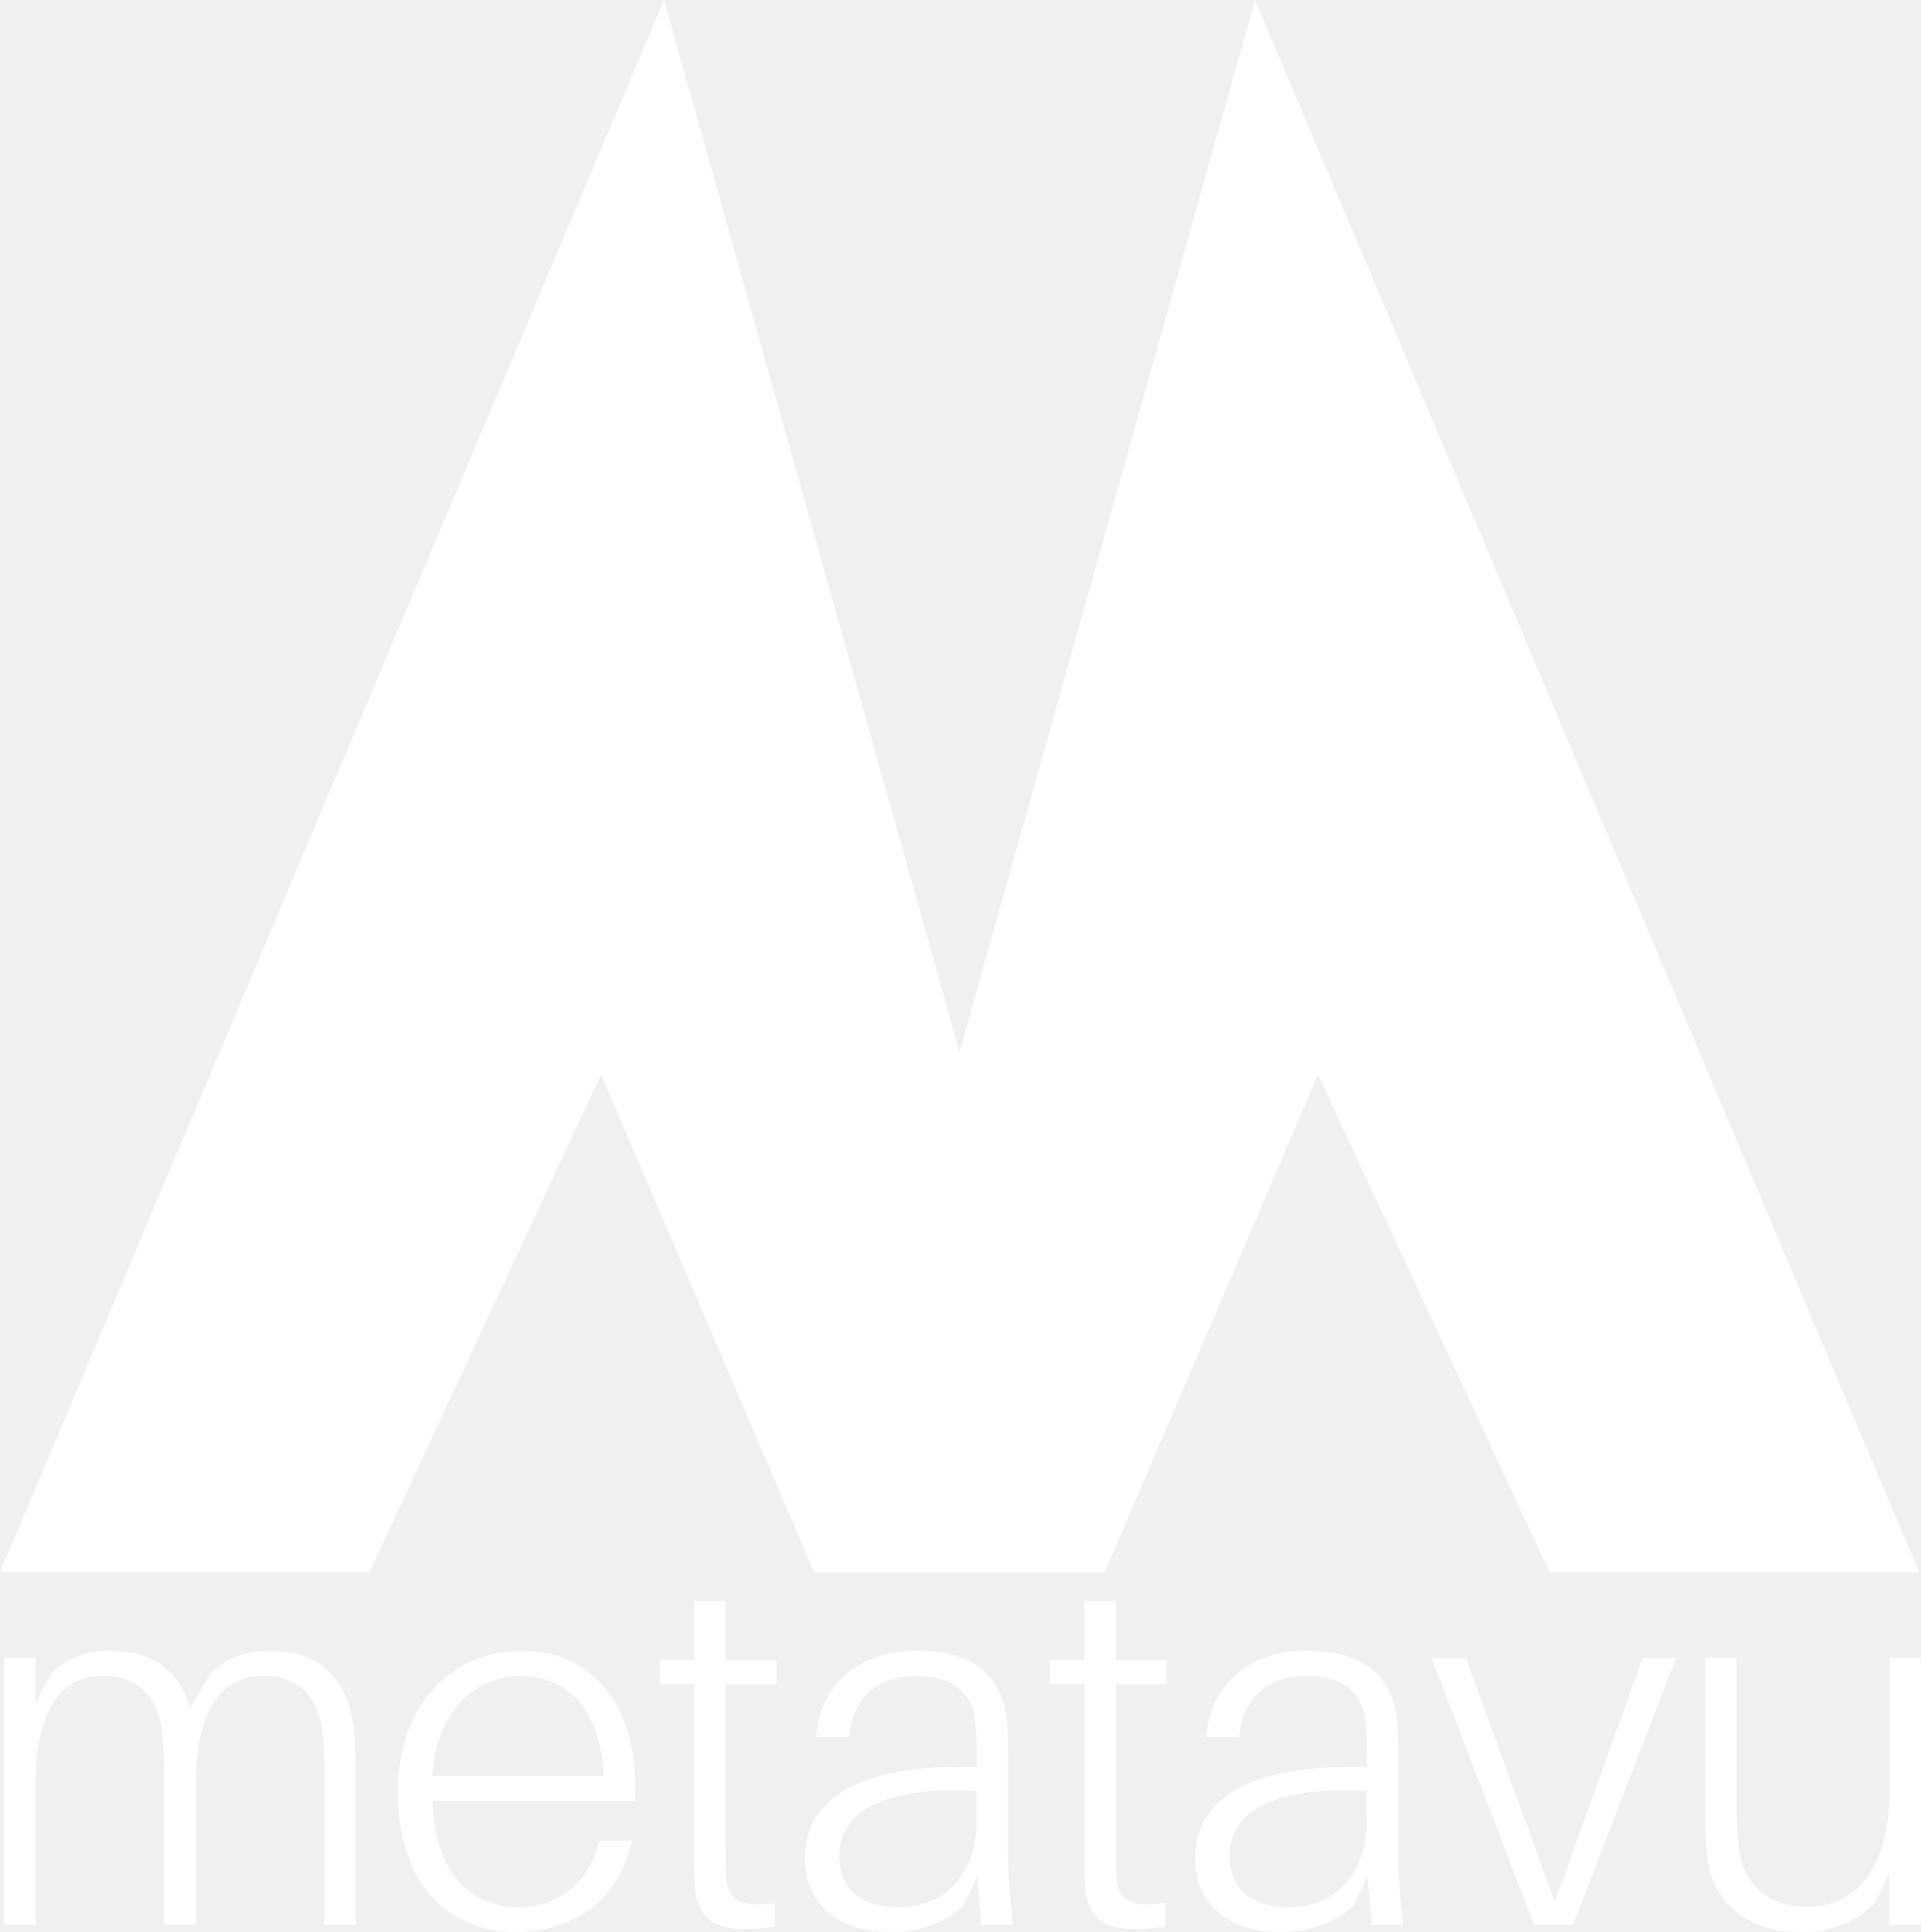
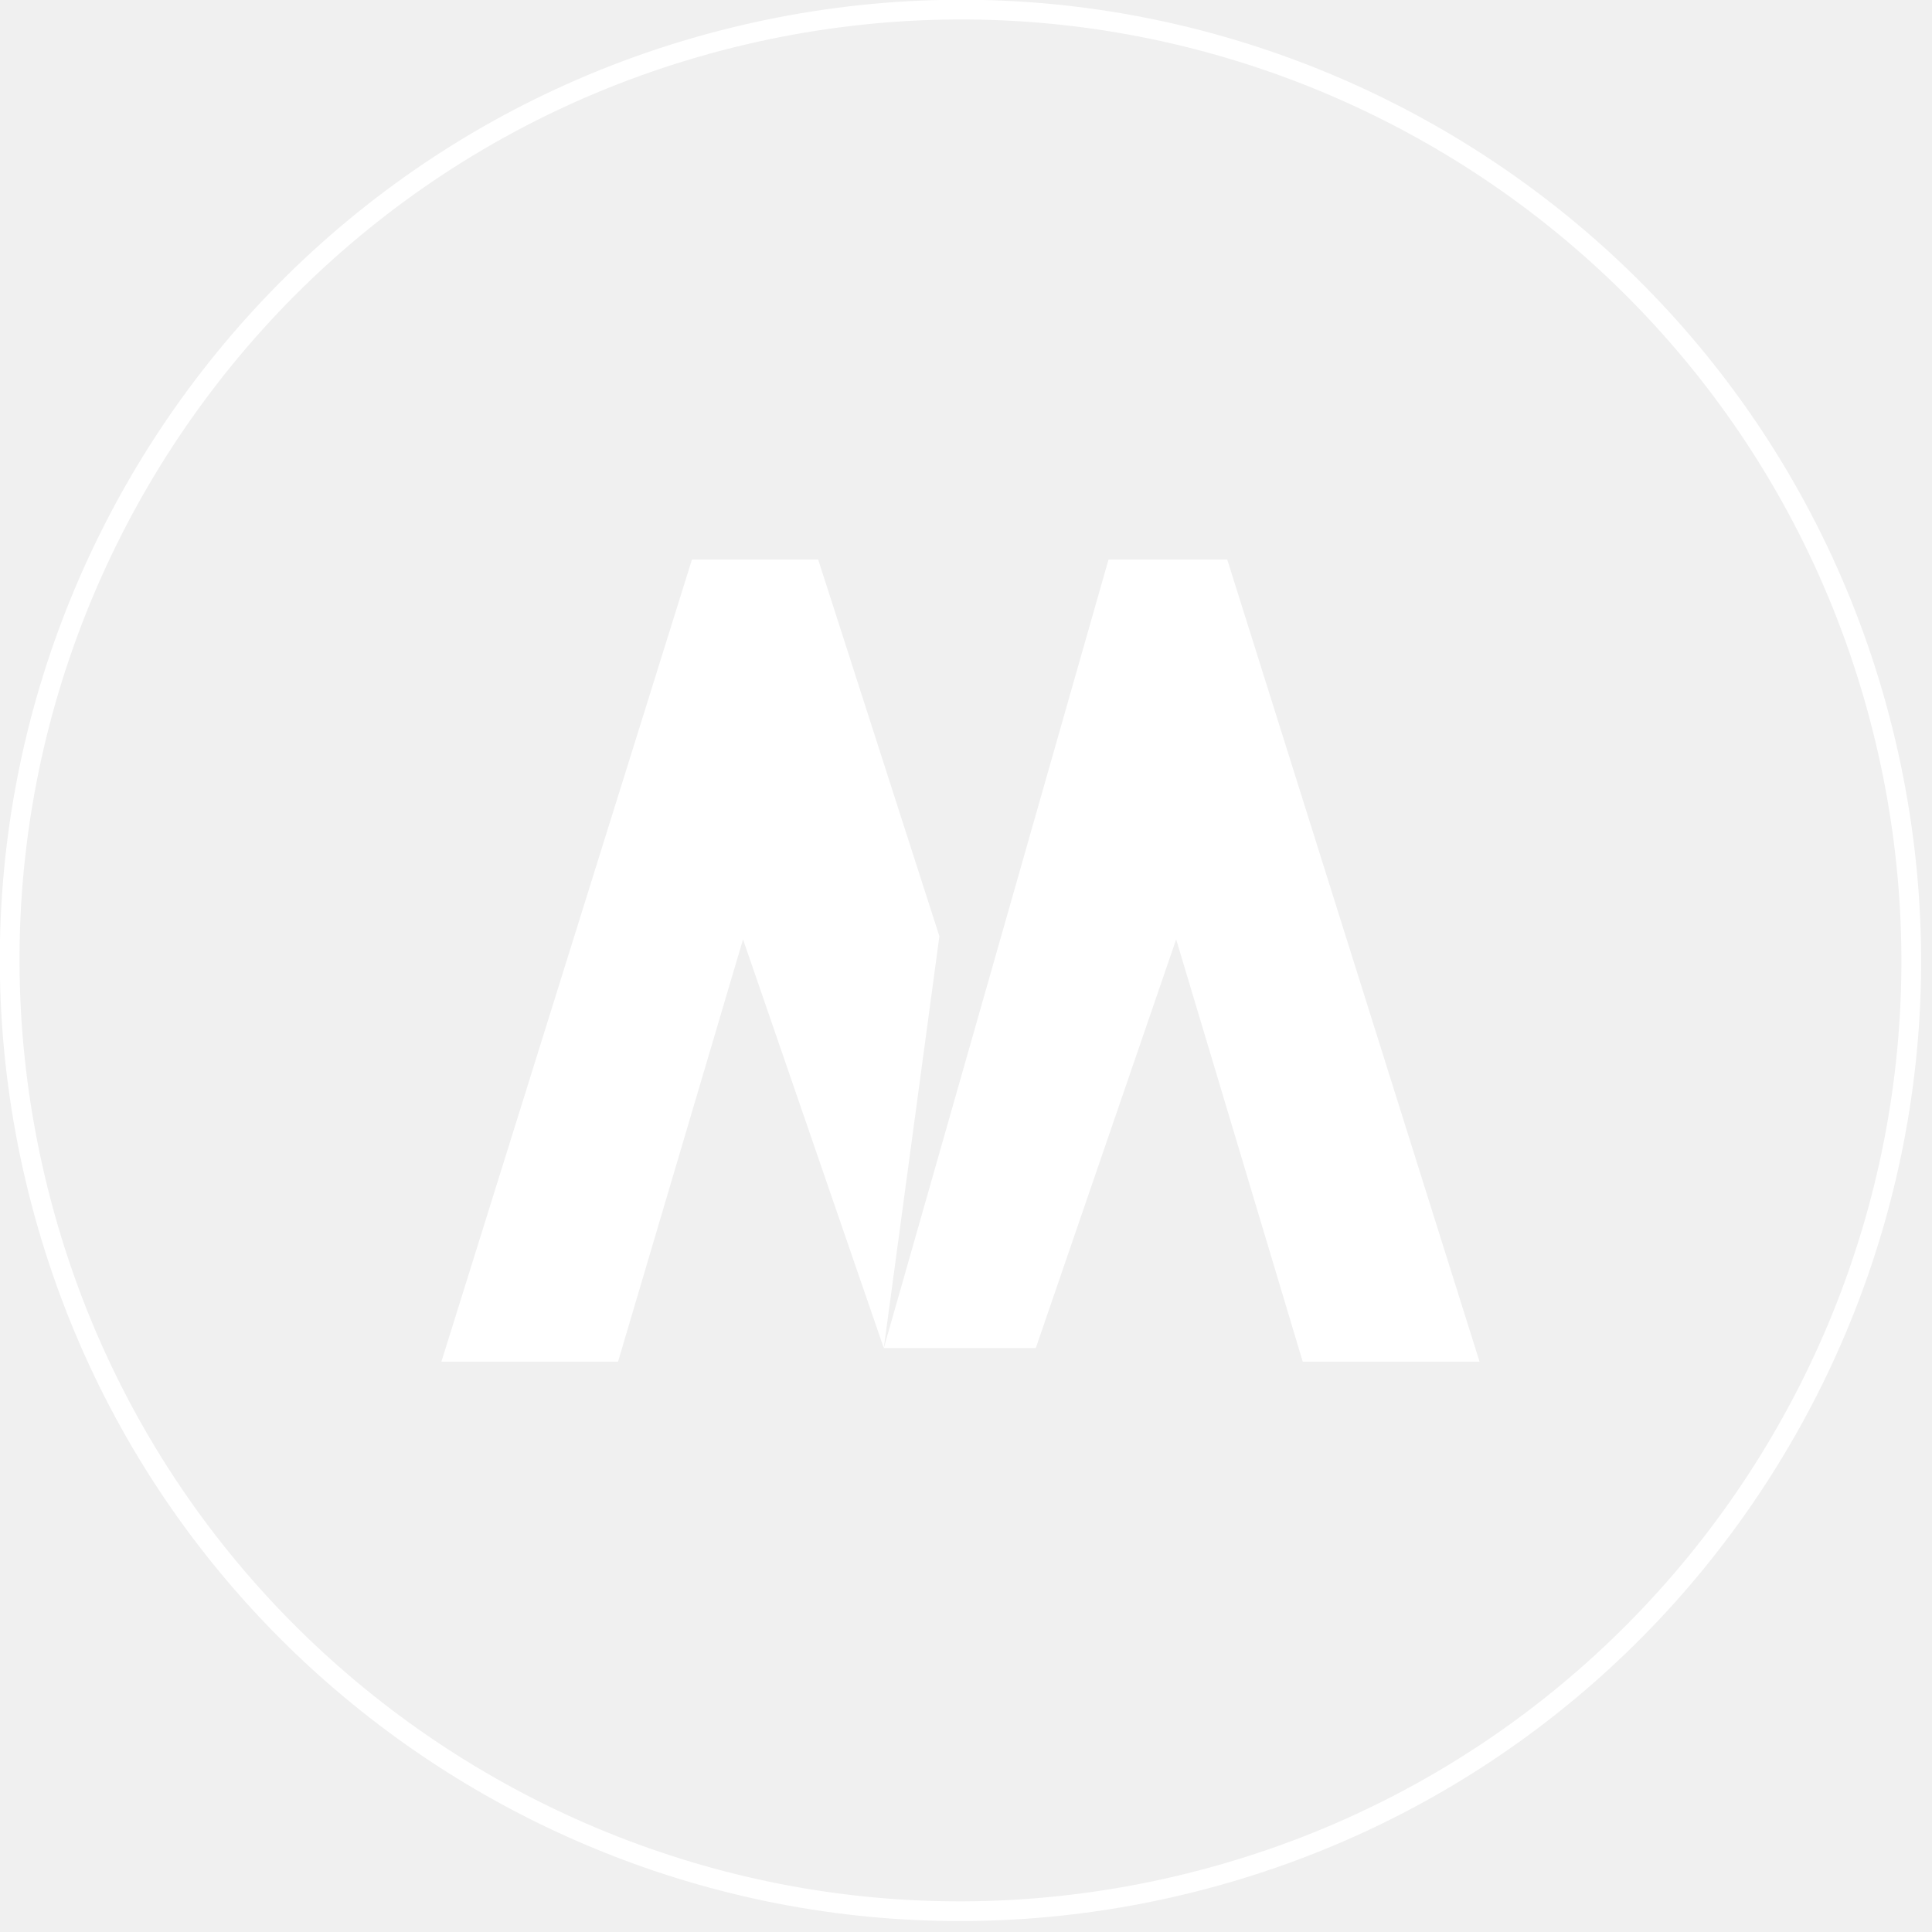
- <svg xmlns="http://www.w3.org/2000/svg" viewBox="0 0 266.37 267.9">
+ <svg xmlns="http://www.w3.org/2000/svg" viewBox="0 0 98 98">
  <defs>
    <style>
+       .prefix__a {
+         fill: none
+       }
+ 
      .prefix__b {
-         fill: #ffffff
+         stroke: #fff
      }

      .prefix__c {
-         fill: #ffffff
+         fill: #fff
      }
    </style>
  </defs>
  <g class="prefix__a">
-     <path class="prefix__b" d="M0 218h51.24l32.11-69 29.56 69h40.42L92.08 0z" />
-     <path class="prefix__c" d="M266.13 218h-51.25l-32.1-69-29.57 69H112.8L174.05 0zM49.3 245.08v21.84H45V247a59.29 59.29 0 00-.28-6.79c-.63-5-3.36-7.84-8.26-7.84-5.25 0-9.31 4.13-9.31 15.12v19.39h-4.38V247a59.29 59.29 0 00-.28-6.79c-.63-5-3.36-7.84-8.26-7.84-5.25 0-9.31 4.13-9.31 15.12v19.39H.58v-37h4.34v6.37L7 232.13a11.29 11.29 0 018.54-3.22c5.88 0 9.52 3.15 10.78 7.91l2.87-4.69c2.1-2.24 5-3.22 8.54-3.22 6.65 0 10.36 4.06 11.2 9.94a37.31 37.31 0 01.35 6.23M59.94 246.27h23.8c-.49-9.52-5.25-13.86-11.48-13.86S60.57 237 59.94 246.27M88 249.7H59.94c.49 10.92 6 14.77 12 14.77 5.18 0 9.8-3.15 11.13-9.24h4.55c-1.75 8.61-8.54 12.67-16 12.67-9.24 0-16.45-6.44-16.45-19.46 0-11.9 7.42-19.53 17.15-19.53 10.36 0 15.75 8.26 15.75 18.48a16.84 16.84 0 01-.07 2.31M100.61 256.77c0 1.54 0 2.31.07 3.29.28 3.57 1.82 4.48 6.79 3.85v3.22a24.16 24.16 0 01-4.48.35c-4.13 0-6.3-1.82-6.65-5.88-.07-1.26-.07-2.66-.07-4.76v-23.31h-4.76v-3.36h4.76V222h4.34v8.19h7.07v3.36h-7.07zM135.4 252.64v-4.27c-10.43-.7-19 1.75-19 8.89 0 4.69 2.94 7.21 8.33 7.21 6.44 0 10.71-4.9 10.71-11.83m.07 7.56l-1.82 3.92c-2.59 2.59-6.23 3.78-10.29 3.78-6.86 0-11.76-3.57-11.76-10.29 0-8.47 8.05-12.6 21.42-12.6h2.38v-1.33c0-1.68 0-3.08-.14-4.55-.35-4.27-2.94-6.72-8.26-6.72-5.11 0-8.75 2.73-9.31 8.47h-4.55c.49-7.28 6-12 13.86-12 8.19 0 12 3.71 12.6 9.8.14 1.61.14 3.15.14 4.9v12.95a86.42 86.42 0 00.7 10.36h-4.38z" />
-     <path class="prefix__b" d="M154.72 256.77c0 1.54 0 2.31.07 3.29.28 3.57 1.82 4.48 6.79 3.85v3.22a24.16 24.16 0 01-4.48.35c-4.13 0-6.3-1.82-6.65-5.88-.07-1.26-.07-2.66-.07-4.76v-23.31h-4.76v-3.36h4.76V222h4.34v8.19h7.07v3.36h-7.07zM189.51 252.64v-4.27c-10.43-.7-19 1.75-19 8.89 0 4.69 2.94 7.21 8.33 7.21 6.44 0 10.71-4.9 10.71-11.83m.07 7.56l-1.82 3.92c-2.59 2.59-6.23 3.78-10.29 3.78-6.86 0-11.76-3.57-11.76-10.29 0-8.47 8-12.6 21.42-12.6h2.38v-1.33c0-1.68 0-3.08-.14-4.55-.35-4.27-2.94-6.72-8.26-6.72-5.11 0-8.75 2.73-9.31 8.47h-4.55c.49-7.28 6-12 13.86-12 8.19 0 12 3.71 12.6 9.8.14 1.61.14 3.15.14 4.9v12.95a86.42 86.42 0 00.7 10.36h-4.34zM218.14 266.92h-5.39l-14.21-37h4.76l12.32 33.81 12.18-33.81h4.62zM266.37 266.92H262v-7.14l-2 4.13a13.91 13.91 0 01-10.36 4c-7.56 0-12-4.27-12.88-10.15a49 49 0 01-.28-6.23v-21.64h4.34v20.65a50.45 50.45 0 00.28 5.53c.56 4.9 3.78 8.33 9.52 8.33 6.16 0 11.41-4.48 11.41-16.1v-18.41h4.34z" />
+     <path class="prefix__b" d="M59.8 95.644C85.718 89.524 101.767 63.553 95.647 37.635C89.527 11.718 63.556 -4.331 37.638 1.788C11.721 7.908 -4.328 33.88 1.791 59.797C7.911 85.715 33.883 101.764 59.8 95.644Z" />
+     <path class="prefix__c" d="M35.1 28.38L22.39 69.07H31.35L37.69 47.65L44.83 68.38L47.65 47.49L41.5 28.38H35.1Z" />
+     <path class="prefix__c" d="M75.05 69.07L62.25 28.38H56.23L44.83 68.38H52.54L59.66 47.65L66.08 69.07H75.05Z" />
  </g>
</svg>
